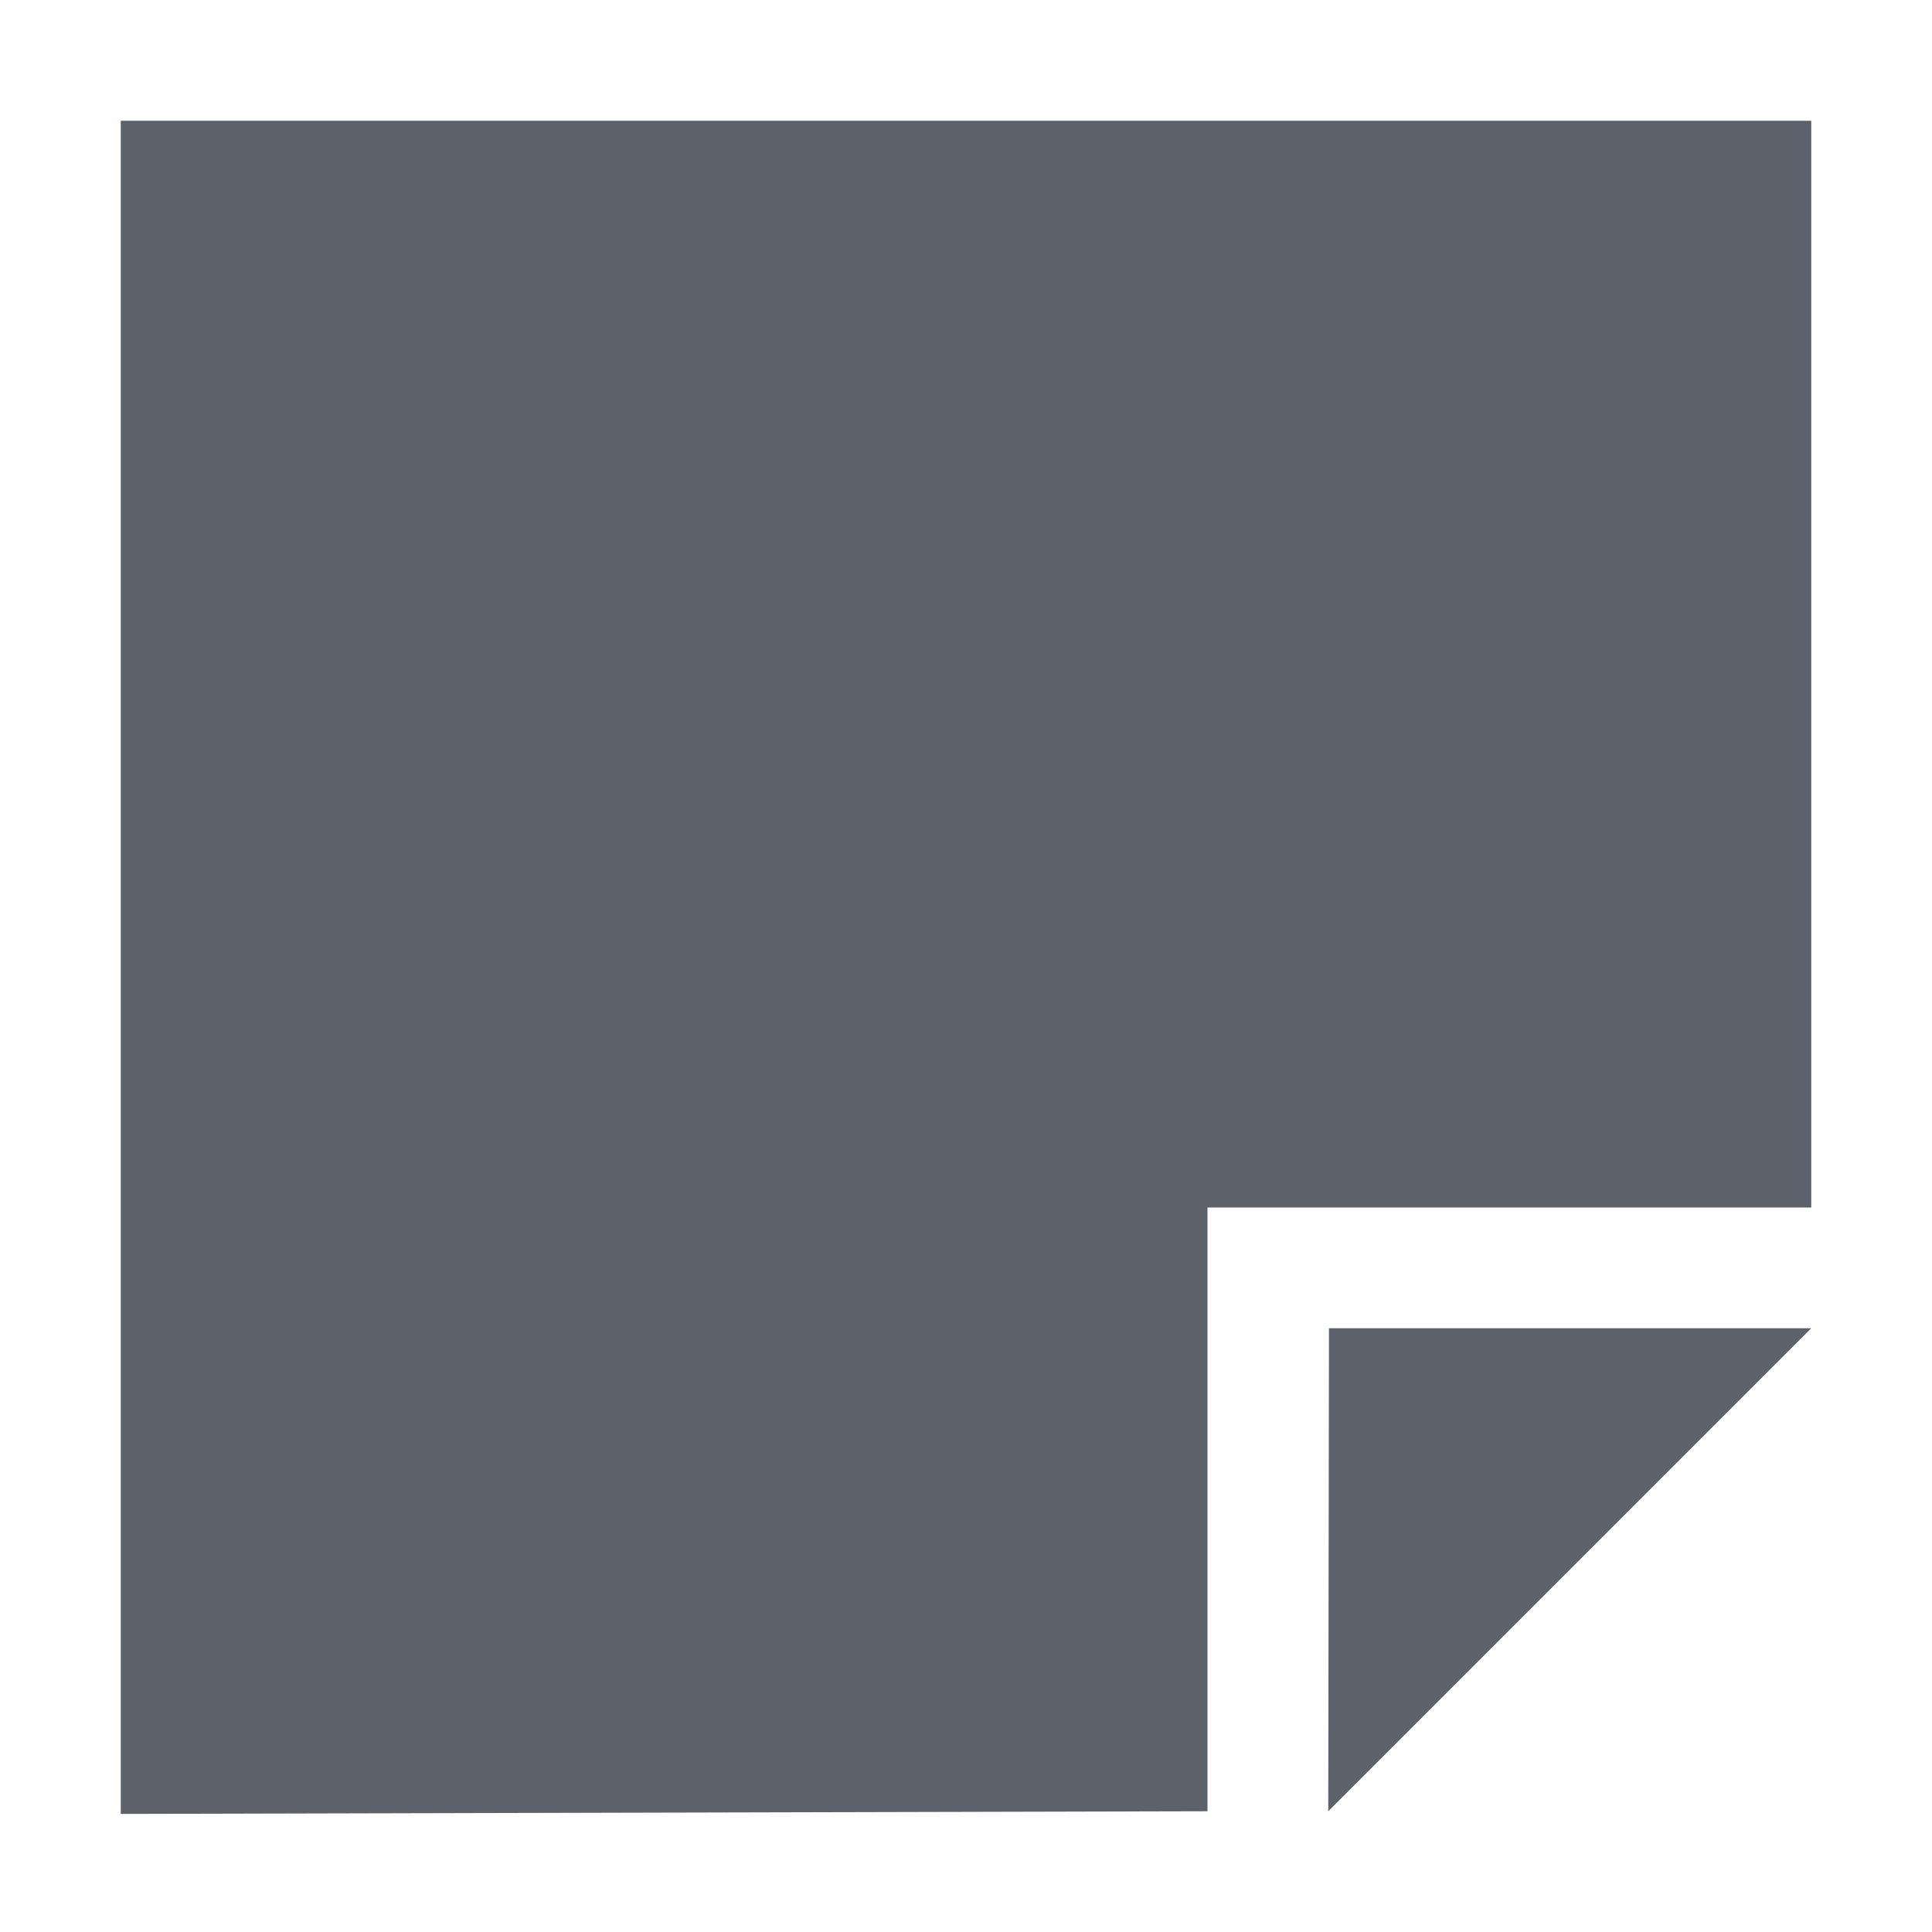
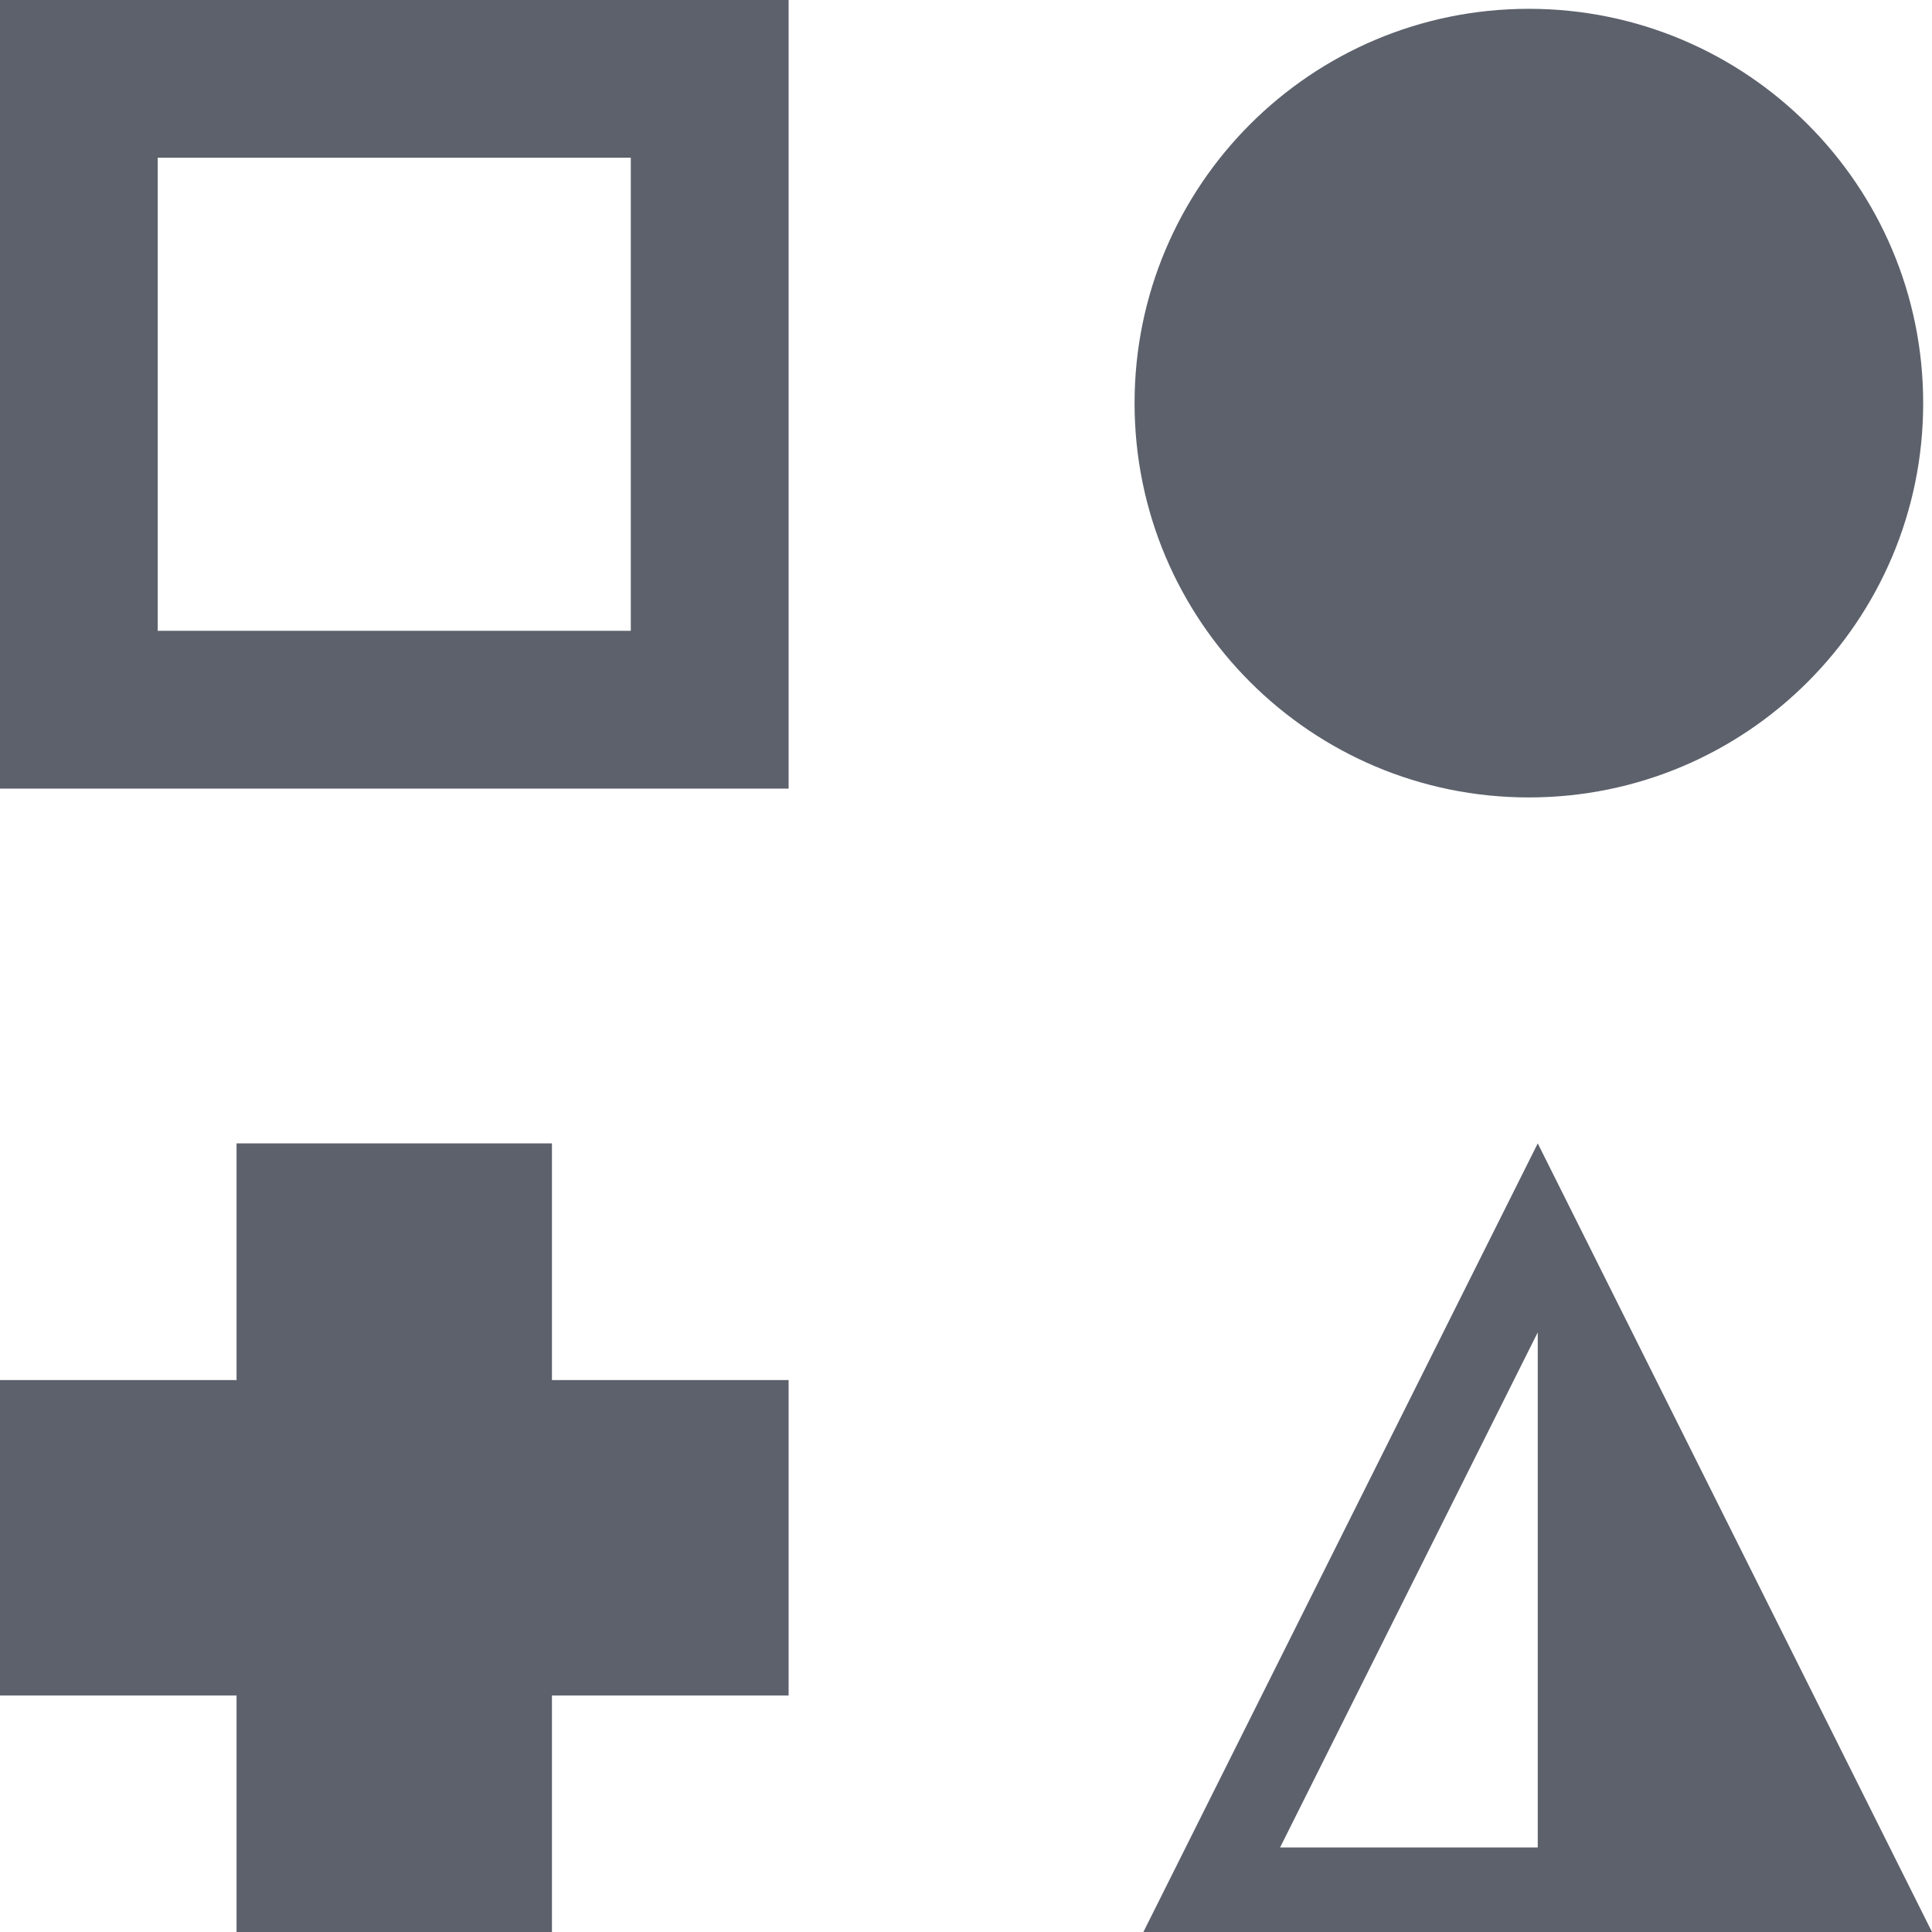
- <svg xmlns="http://www.w3.org/2000/svg" width="16" height="16" version="1.1">
+ <svg xmlns="http://www.w3.org/2000/svg" fill="none" width="16" height="16" viewBox="0 0 16 16">
  <defs>
    <style id="current-color-scheme" type="text/css">
   .ColorScheme-Text { color:#5c616c; } .ColorScheme-Highlight { color:#5294e2; }
  </style>
    <linearGradient id="arrongin" x1="0%" x2="0%" y1="0%" y2="100%">
      <stop offset="0%" style="stop-color:#dd9b44" />
      <stop offset="100%" style="stop-color:#ad6c16" />
    </linearGradient>
    <linearGradient id="aurora" x1="0%" x2="0%" y1="0%" y2="100%">
      <stop offset="0%" style="stop-color:#09D4DF" />
      <stop offset="100%" style="stop-color:#9269F4" />
    </linearGradient>
    <linearGradient id="fitdance" x1="0%" x2="0%" y1="0%" y2="100%">
      <stop offset="0%" style="stop-color:#1AD6AB" />
      <stop offset="100%" style="stop-color:#329DB6" />
    </linearGradient>
    <linearGradient id="oomox" x1="0%" x2="0%" y1="0%" y2="100%">
      <stop offset="0%" style="stop-color:#efefe7" />
      <stop offset="100%" style="stop-color:#8f8f8b" />
    </linearGradient>
    <linearGradient id="rainblue" x1="0%" x2="0%" y1="0%" y2="100%">
      <stop offset="0%" style="stop-color:#00F260" />
      <stop offset="100%" style="stop-color:#0575E6" />
    </linearGradient>
    <linearGradient id="sunrise" x1="0%" x2="0%" y1="0%" y2="100%">
      <stop offset="0%" style="stop-color:#FF8501" />
      <stop offset="100%" style="stop-color:#FFCB01" />
    </linearGradient>
    <linearGradient id="telinkrin" x1="0%" x2="0%" y1="0%" y2="100%">
      <stop offset="0%" style="stop-color:#b2ced6" />
      <stop offset="100%" style="stop-color:#6da5b7" />
    </linearGradient>
    <linearGradient id="60spsycho" x1="0%" x2="0%" y1="0%" y2="100%">
      <stop offset="0%" style="stop-color:#df5940" />
      <stop offset="25%" style="stop-color:#d8d15f" />
      <stop offset="50%" style="stop-color:#e9882a" />
      <stop offset="100%" style="stop-color:#279362" />
    </linearGradient>
    <linearGradient id="90ssummer" x1="0%" x2="0%" y1="0%" y2="100%">
      <stop offset="0%" style="stop-color:#f618c7" />
      <stop offset="20%" style="stop-color:#94ffab" />
      <stop offset="50%" style="stop-color:#fbfd54" />
      <stop offset="100%" style="stop-color:#0f83ae" />
    </linearGradient>
  </defs>
-   <g transform="translate(0,-48)">
-     <g style="enable-background:new" transform="translate(-377,-317)">
-       <path fill="currentColor" class="ColorScheme-Text" d="M 378,366 V 380.022 L 387,380 v -5 h 5 v -9 z m 10.006,10 -0.006,4 4,-4 z" />
-     </g>
-   </g>
+   <path fill="currentColor" class="ColorScheme-Text" fill-rule="evenodd" d="M0 6.531V0H6.531V6.531H0ZM5.224 1.306H1.306V5.224H5.224V1.306ZM15.927 3.339C15.927 5.142 14.465 6.604 12.661 6.604C10.858 6.604 9.396 5.142 9.396 3.339C9.396 1.535 10.858 0.073 12.661 0.073C14.465 0.073 15.927 1.535 15.927 3.339ZM1.959 9.469H4.571V11.429H6.531V14.041H4.571V16H1.959V14.041H0V11.429H1.959V9.469ZM12.735 9.469L9.469 16H12.735H15.534H16L12.735 9.469ZM10.601 15.3L12.735 11.034V15.3H10.601Z" clip-rule="evenodd" />
</svg>
